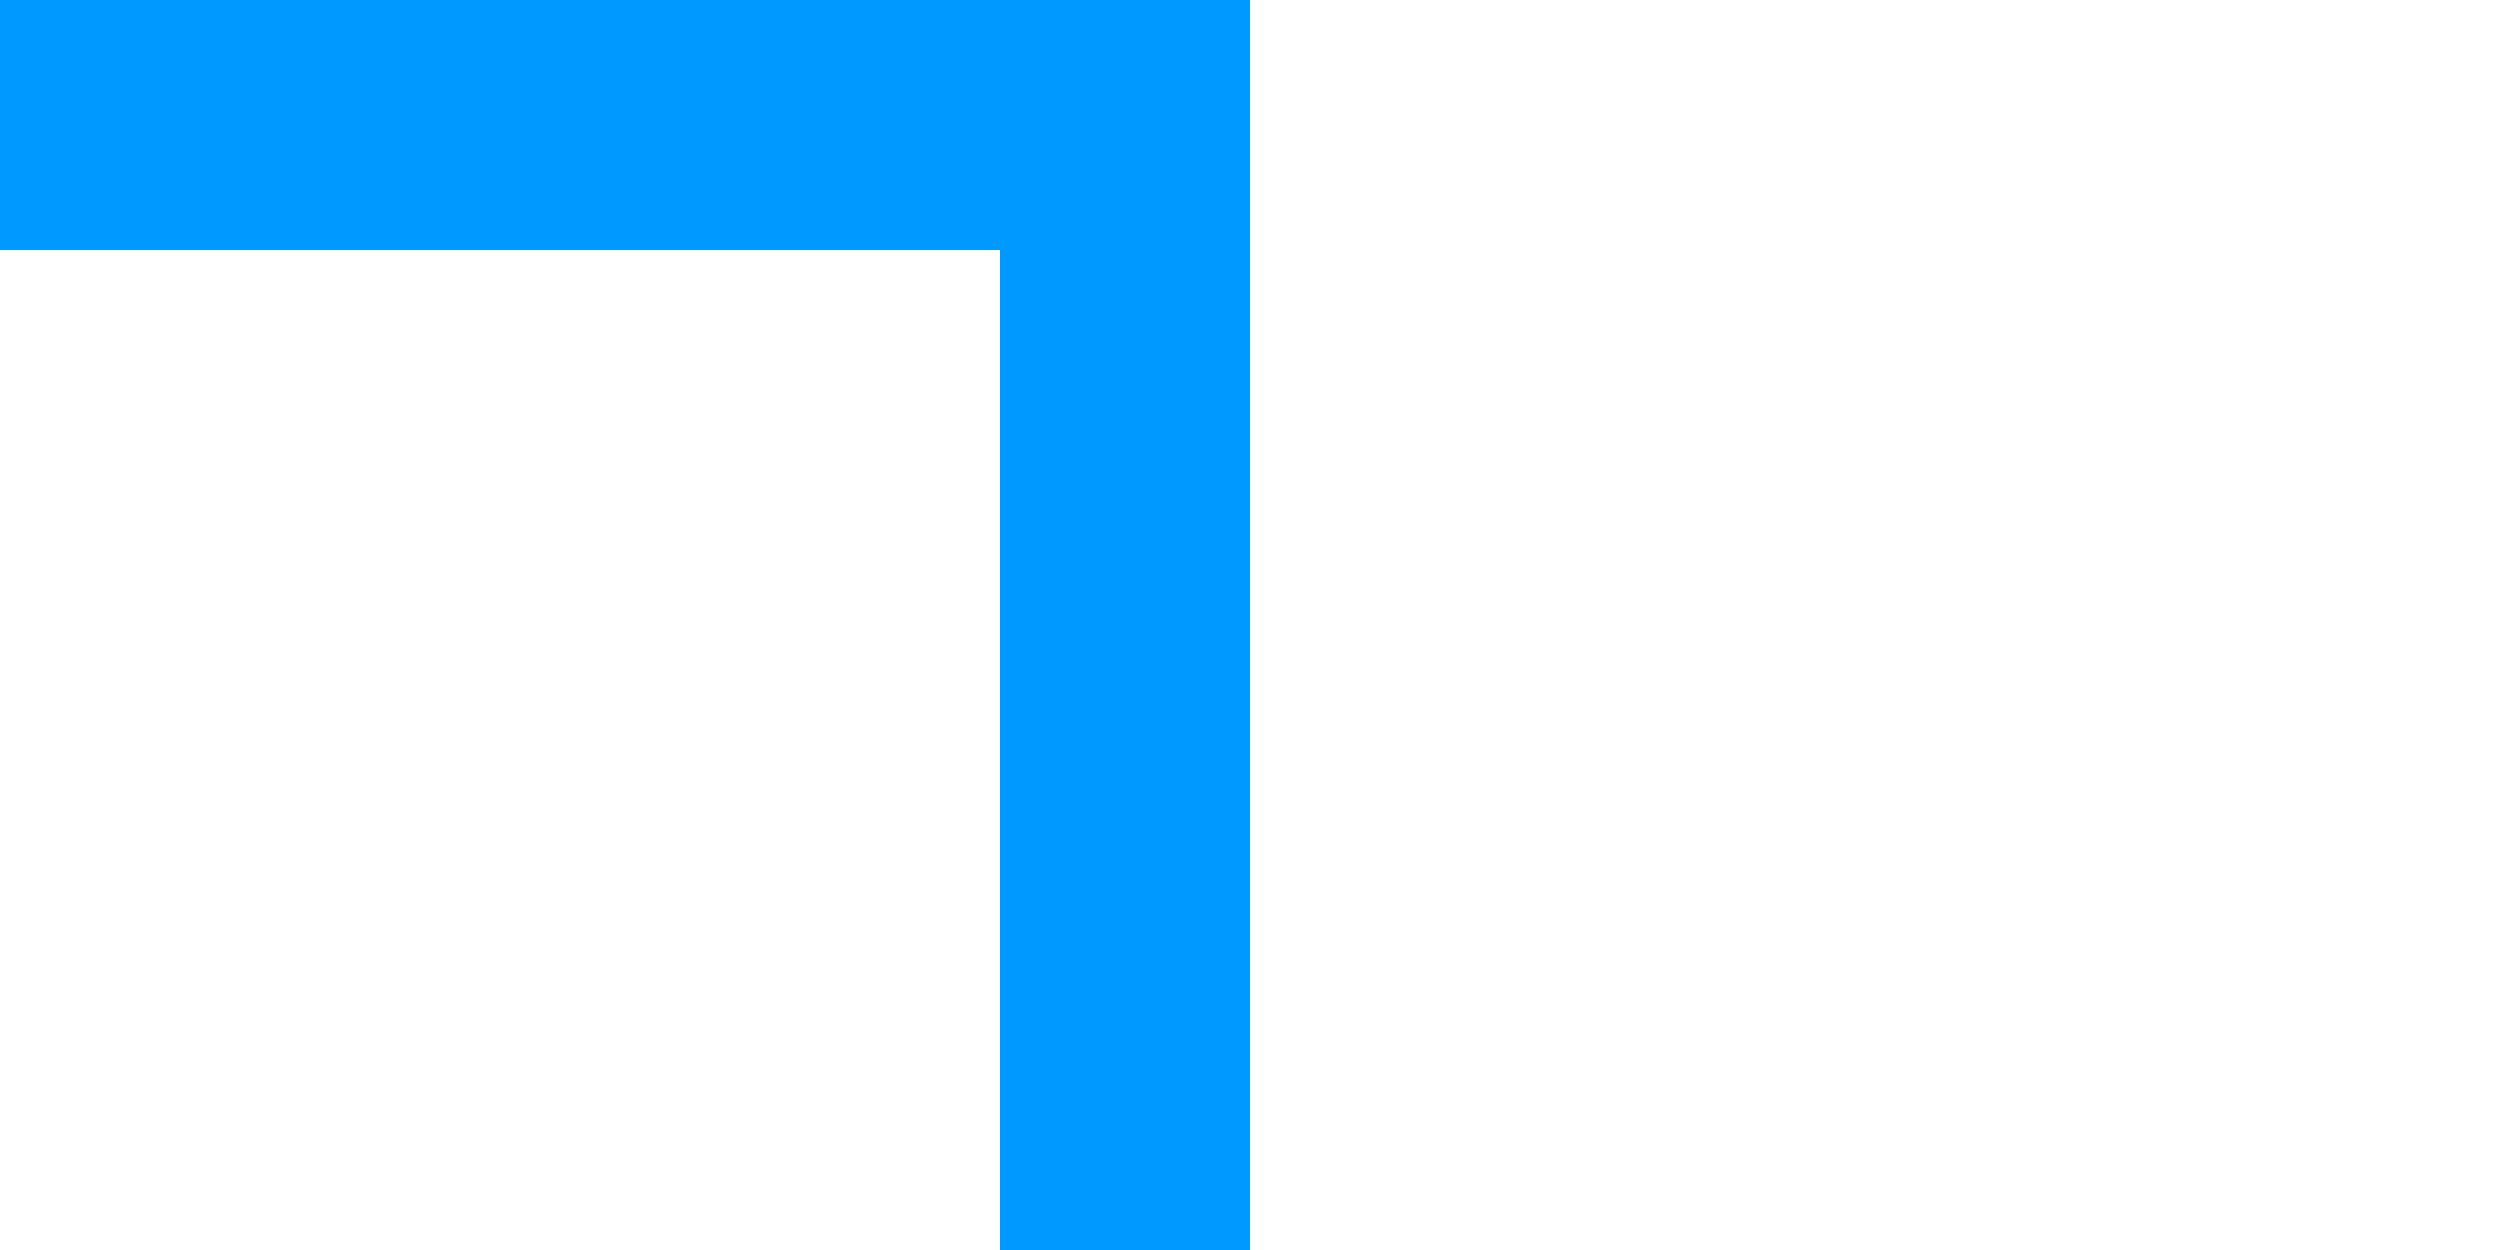
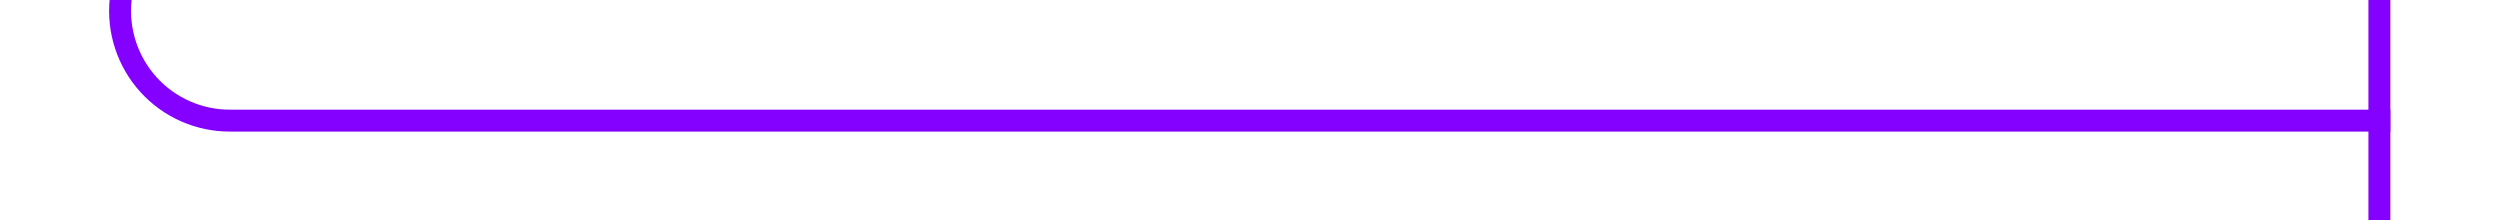
- <svg xmlns="http://www.w3.org/2000/svg" version="1.1" width="10px" height="5px" preserveAspectRatio="xMinYMid meet" viewBox="447 933  10 3">
-   <path d="M 421 932.5  L 452 932.5  " stroke-width="1" stroke="#0099ff" fill="none" />
-   <path d="M 423 929.5  A 3 3 0 0 0 420 932.5 A 3 3 0 0 0 423 935.5 A 3 3 0 0 0 426 932.5 A 3 3 0 0 0 423 929.5 Z M 451 927  L 451 938  L 452 938  L 452 927  L 451 927  Z " fill-rule="nonzero" fill="#0099ff" stroke="none" />
+ <svg xmlns="http://www.w3.org/2000/svg" version="1.1" width="114px" height="10px" preserveAspectRatio="xMinYMid meet" viewBox="347 961  114 8">
+   <path d="M 352.5 769  L 352.5 960  A 5 5 0 0 0 357.5 965.5 L 456 965.5  " stroke-width="1" stroke="#8400ff" fill="none" />
+   <path d="M 352.5 768  A 3 3 0 0 0 349.5 771 A 3 3 0 0 0 352.5 774 A 3 3 0 0 0 355.5 771 A 3 3 0 0 0 352.5 768 Z M 455 960  L 455 971  L 456 971  L 456 960  L 455 960  Z " fill-rule="nonzero" fill="#8400ff" stroke="none" />
</svg>
